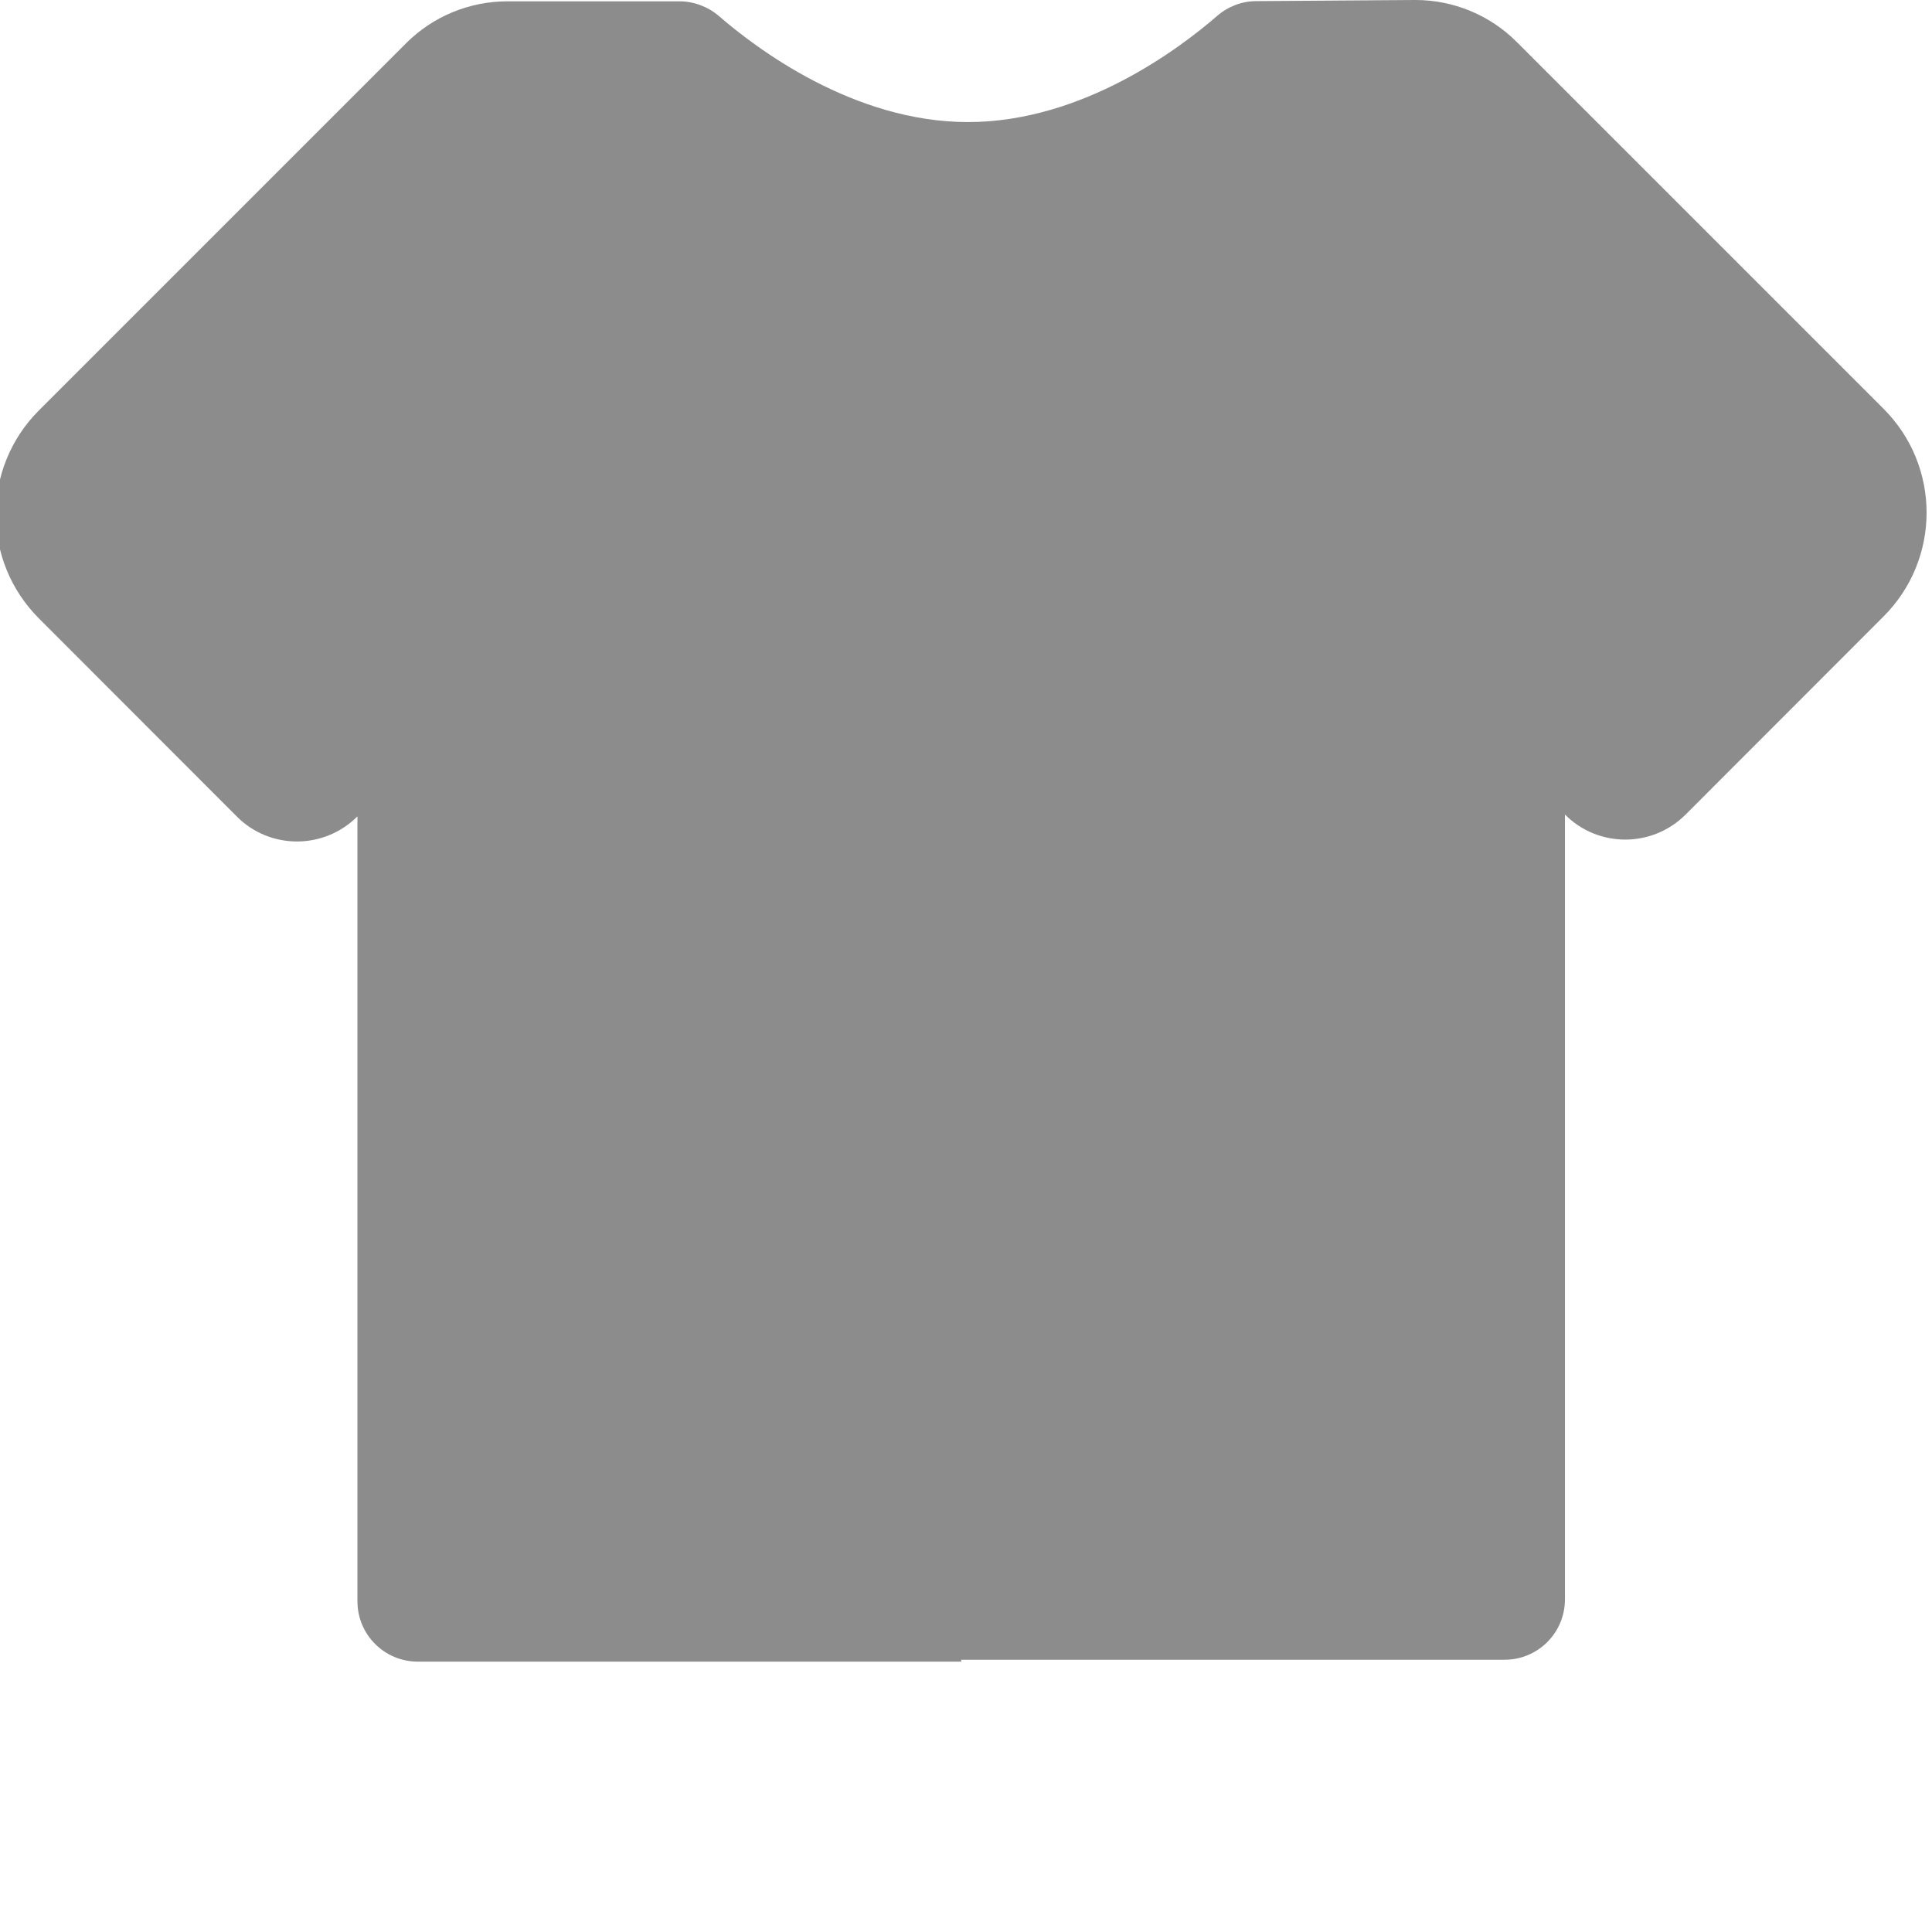
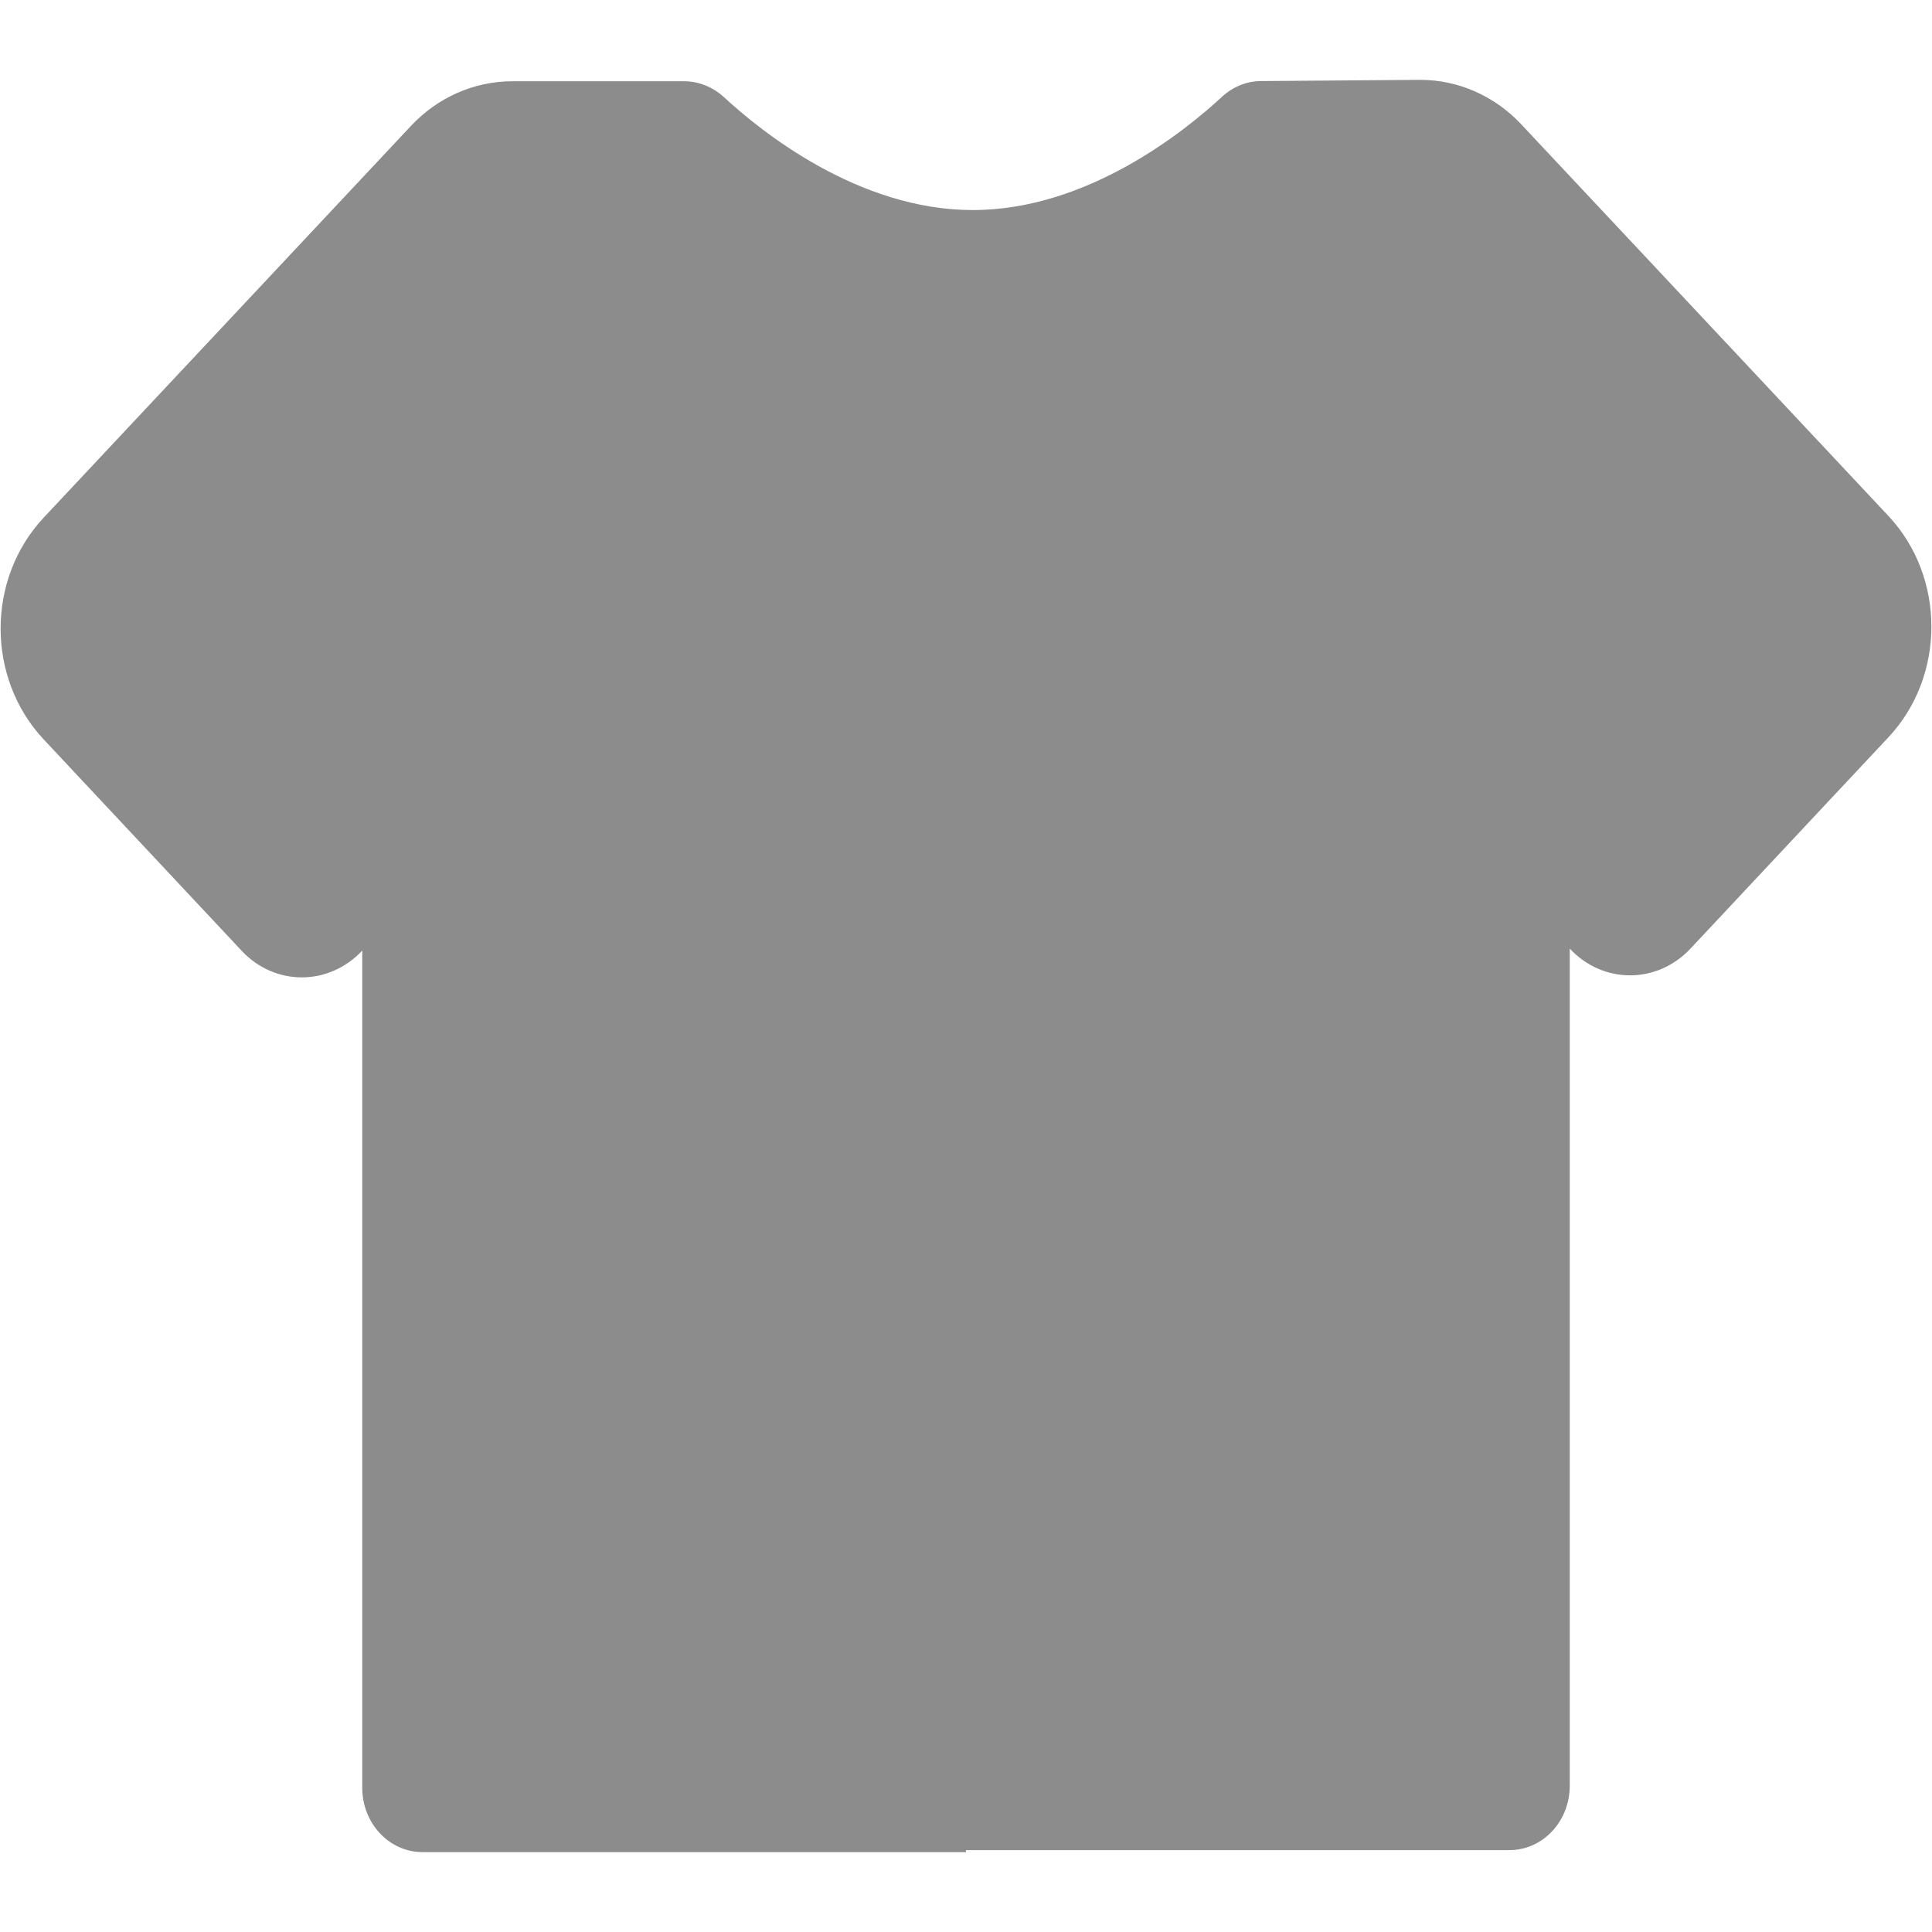
- <svg xmlns="http://www.w3.org/2000/svg" width="1024" height="1024" t="1675334875822" class="icon" version="1.1" p-id="12668">
-   <g>
-     <path stroke="null" d="m998.253,326.8l-104.8,104.9c-8.8,8.8 -20.4,13.3 -32,13.3s-23.2,-4.4 -32,-13.3l0,416c0,17.7 -14.3,32 -32,32l-288,0l0,1l-288,0c-17.7,0 -32,-14.3 -32,-32l0,-416c-8.8,8.8 -20.4,13.3 -32,13.3s-23.2,-4.4 -32,-13.3l-104.8,-104.9c-30.5,-30.5 -30.5,-79.8 0,-110.3l194.6,-194.6c14.2,-14.2 33.5,-22.2 53.7,-22.2l91.1,0c7.7,0 15.1,2.8 21,7.8c19.7,17.1 71.3,56.2 132,56.2c60.8,0 112.5,-39.3 132.1,-56.3c5.8,-5 13.1,-7.8 20.7,-7.8l83.8,-0.6l0.6,0c20.1,0 39.5,8 53.7,22.3l194.3,194.3c30.5,30.4 30.5,79.8 0,110.2z" fill="#8C8C8C" p-id="12669" id="svg_1" />
+ <svg xmlns="http://www.w3.org/2000/svg" width="1024" height="1024" stroke="null" p-id="12668" version="1.1" class="icon" t="1675334875822">
+   <g stroke="null">
+     <path stroke="null" id="svg_1" p-id="12669" fill="#8C8C8C" d="m1000.8,390.888l-104.8,111.885c-8.8,9.386 -20.4,14.186 -32,14.186s-23.2,-4.693 -32,-14.186l0,443.702c0,18.879 -14.3,34.131 -32,34.131l-288,0l0,1.067l-288,0c-17.7,0 -32,-15.252 -32,-34.131l0,-443.702c-8.8,9.386 -20.4,14.186 -32,14.186s-23.2,-4.693 -32,-14.186l-104.8,-111.885c-30.5,-32.531 -30.5,-85.114 0,-117.645l194.6,-207.559c14.2,-15.146 33.5,-23.678 53.7,-23.678l91.1,0c7.7,0 15.1,2.986 21,8.319c19.7,18.239 71.3,59.942 132,59.942c60.8,0 112.5,-41.917 132.1,-60.049c5.8,-5.333 13.1,-8.319 20.7,-8.319l83.8,-0.64l0.6,0c20.1,0 39.5,8.533 53.7,23.785l194.3,207.239c30.5,32.424 30.5,85.114 0,117.538z" />
  </g>
</svg>
